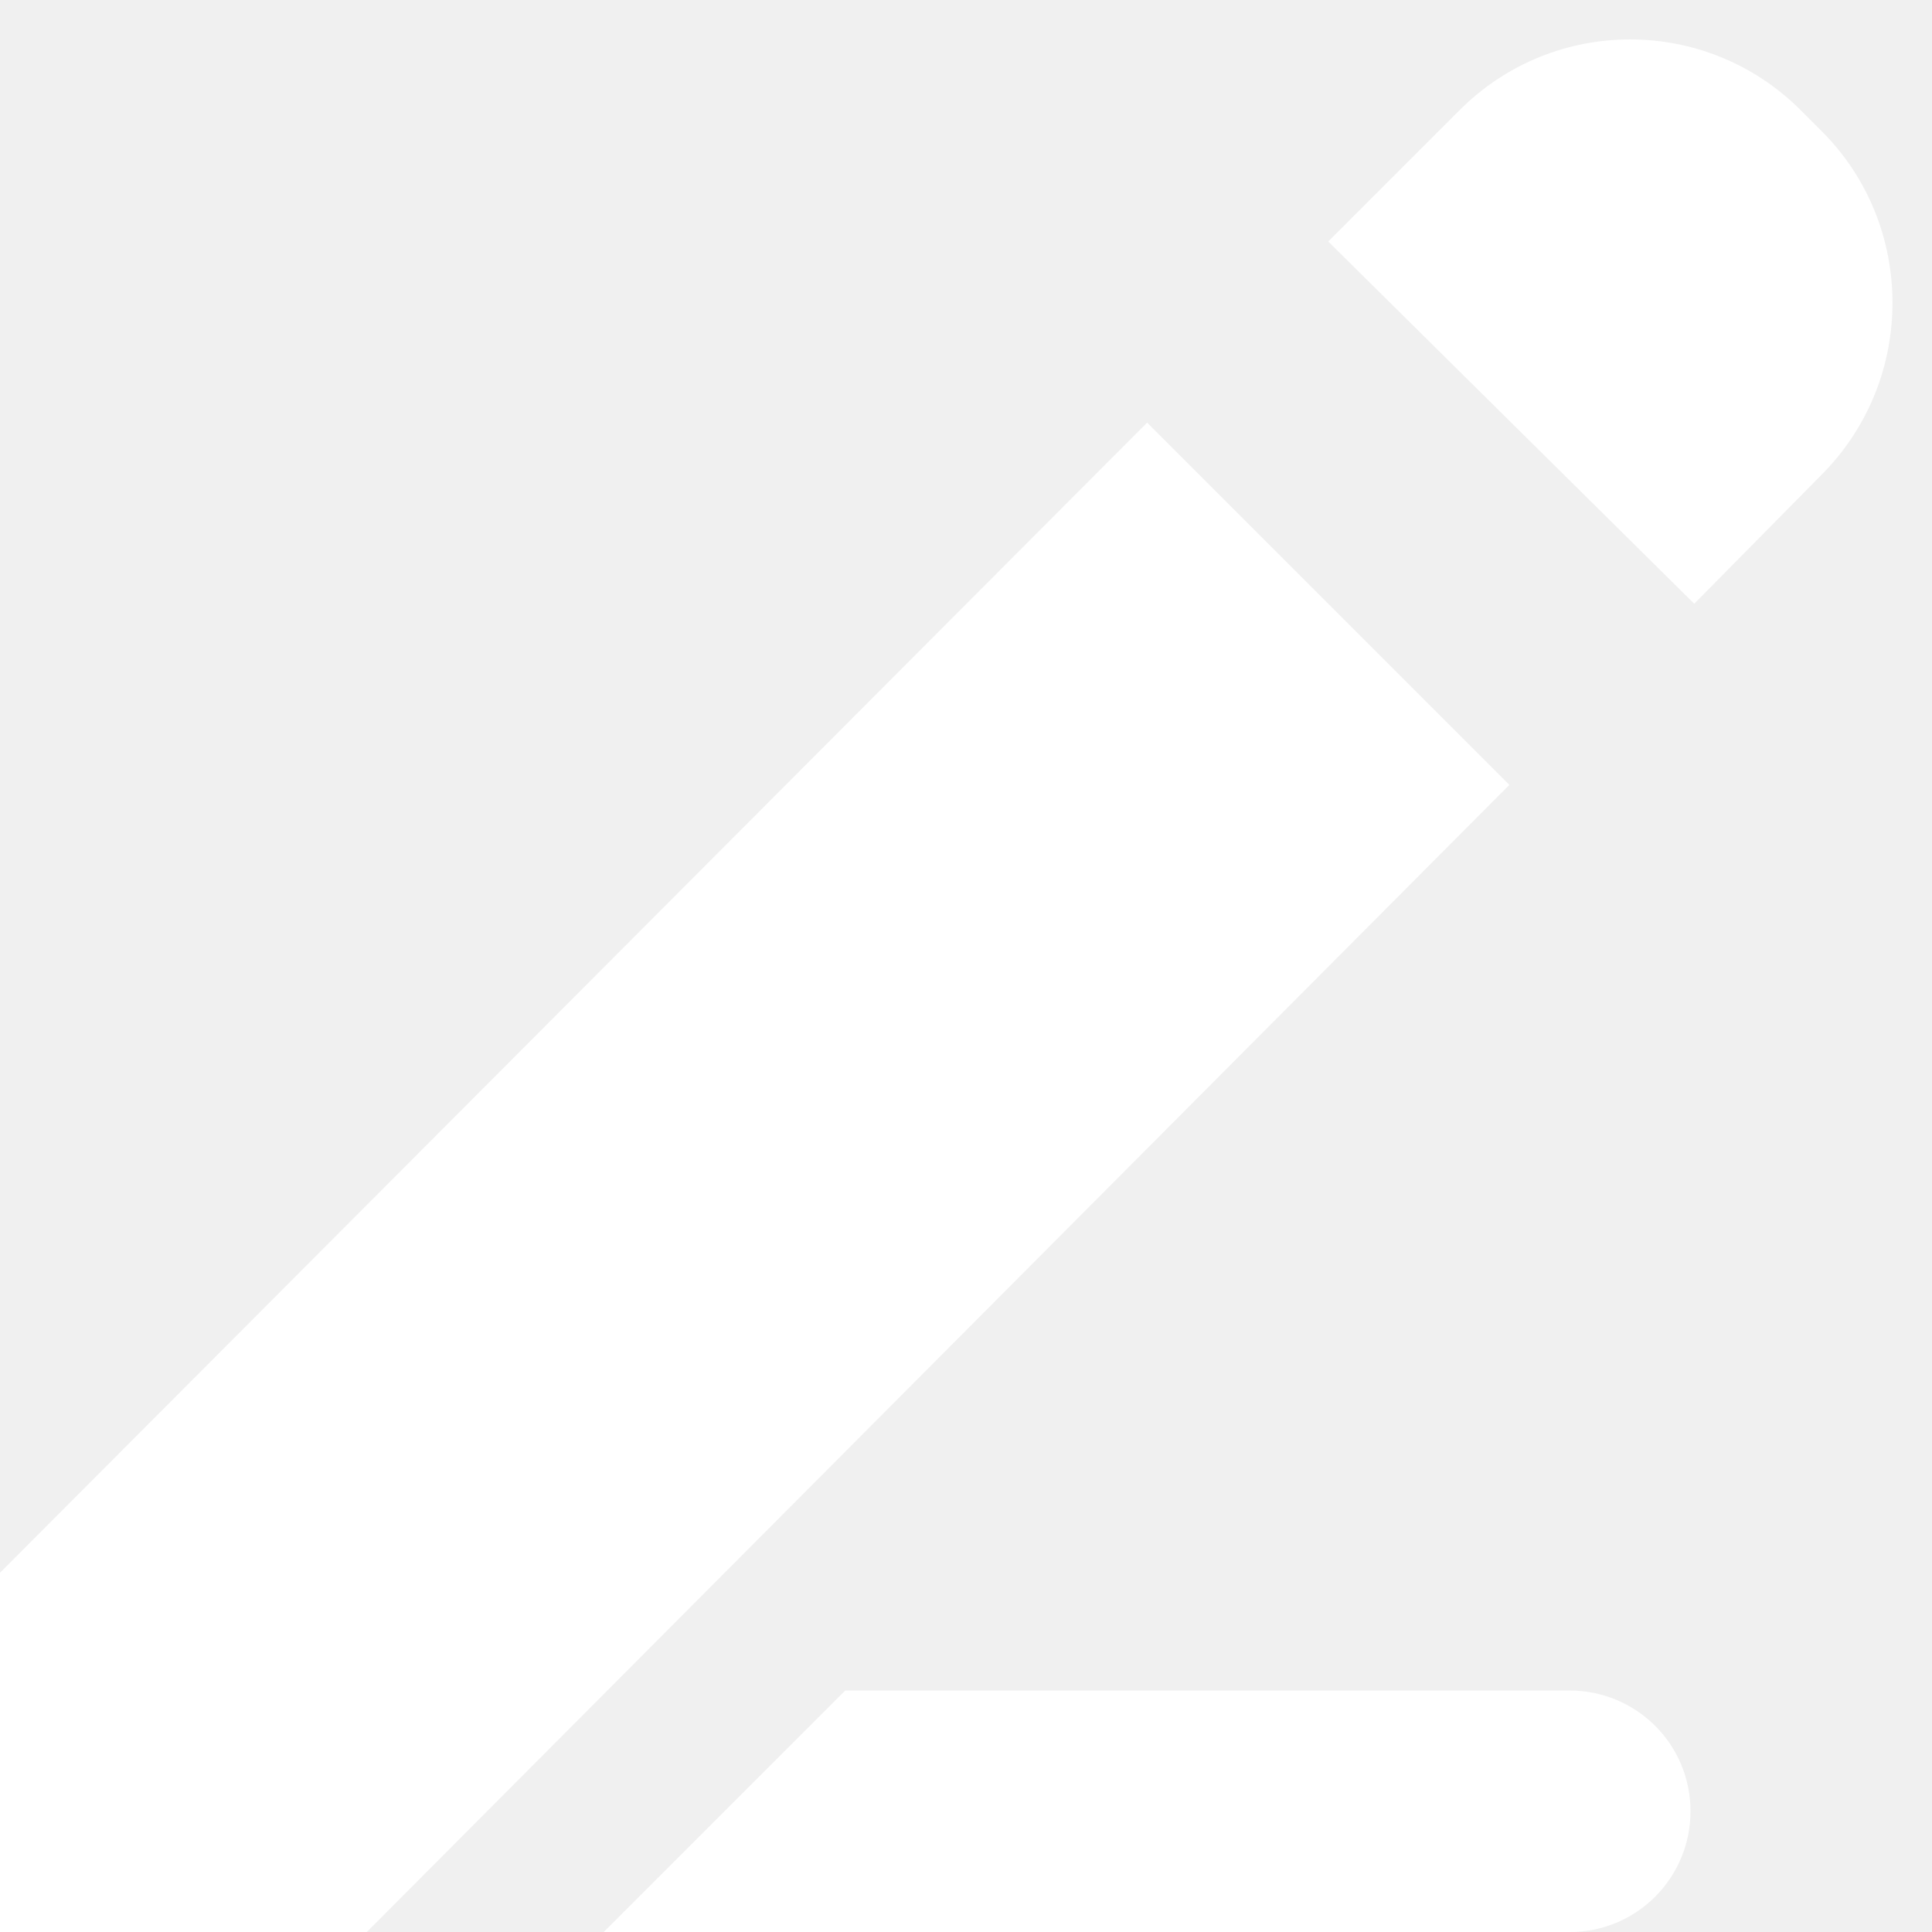
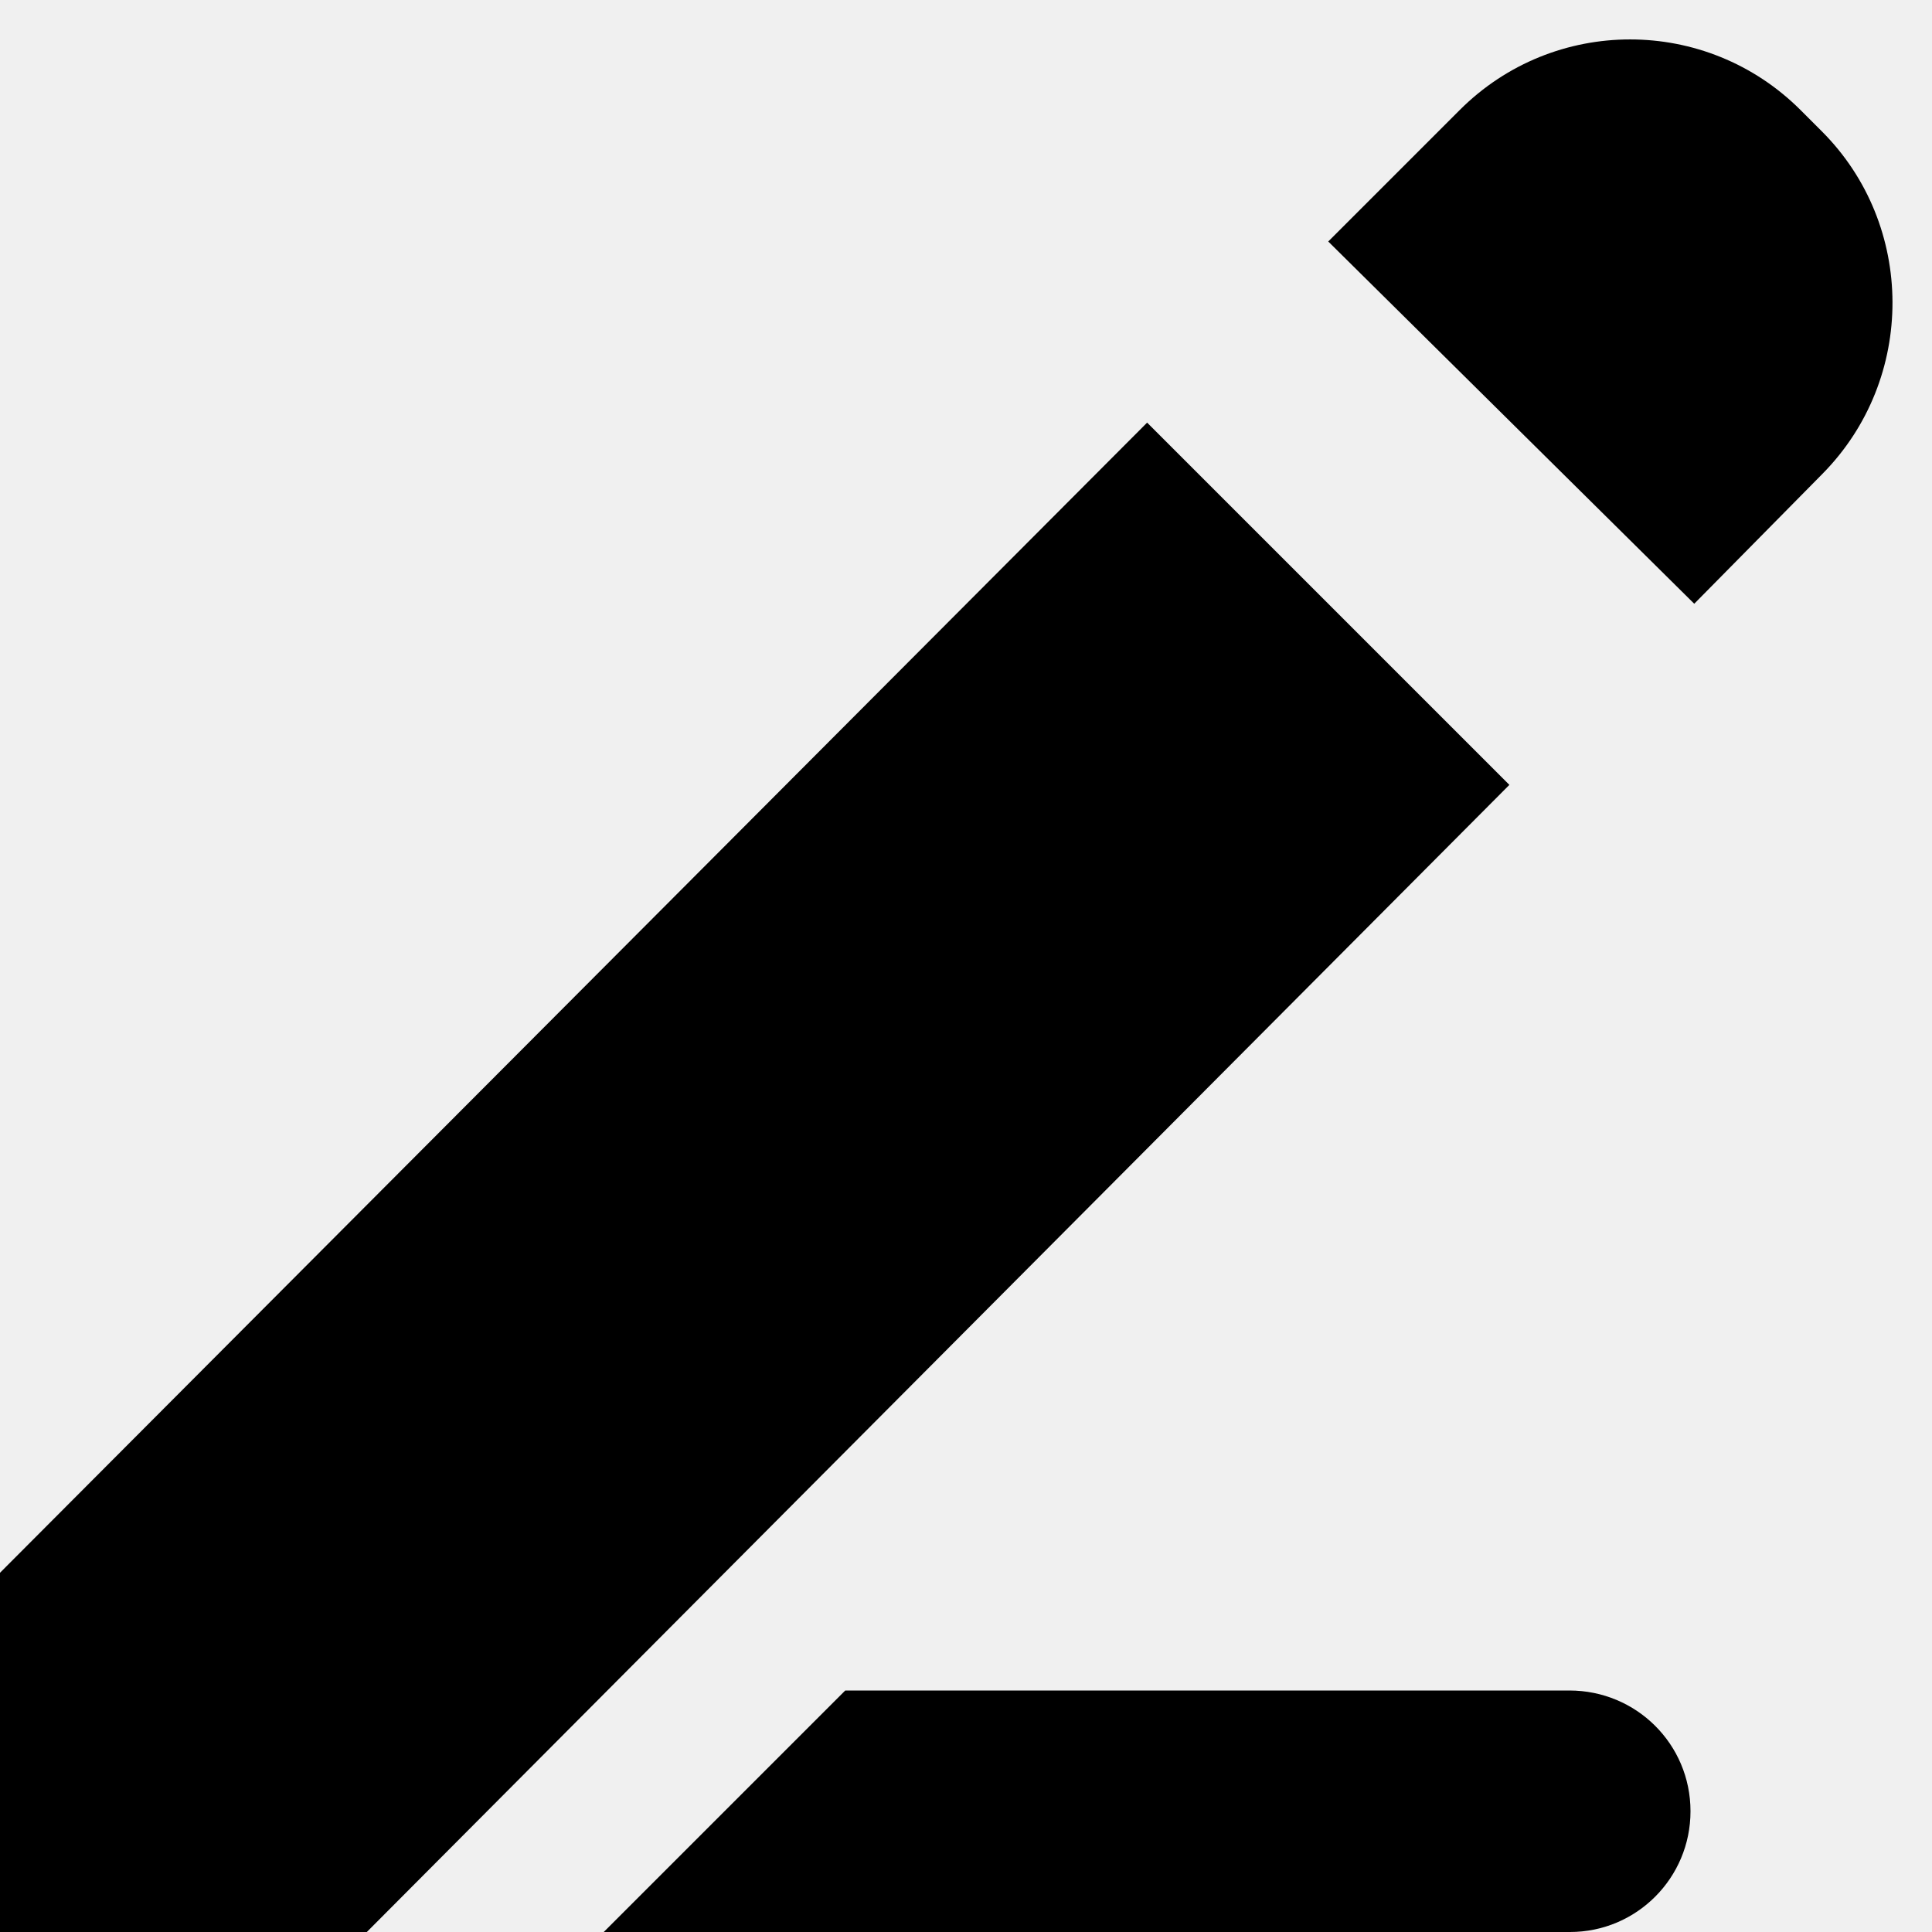
<svg xmlns="http://www.w3.org/2000/svg" width="16" height="16" viewBox="0 0 16 16">
-   <path fill="#fff" fill-rule="evenodd" d="M201.5,99.5 L192,109.025 L192,112 L195.038,112 L204.5,102.5 L201.5,99.5 Z M206.912,96.912 C206.132,96.132 204.869,96.131 204.089,96.911 L203,98 L206.031,101 L207.092,99.925 C207.87,99.138 207.864,97.864 207.088,97.088 L206.912,96.912 Z M199,110 L204.997,110 C205.551,110 206,110.444 206,111 C206,111.552 205.554,112 205.002,112 L197,112 L199,110 Z" transform="translate(-192 -96)" />
+   <path fill-rule="evenodd" d="M201.5,99.5 L192,109.025 L192,112 L195.038,112 L204.5,102.5 L201.5,99.5 Z M206.912,96.912 C206.132,96.132 204.869,96.131 204.089,96.911 L203,98 L206.031,101 L207.092,99.925 C207.87,99.138 207.864,97.864 207.088,97.088 L206.912,96.912 Z M199,110 L204.997,110 C205.551,110 206,110.444 206,111 C206,111.552 205.554,112 205.002,112 L197,112 L199,110 Z" transform="translate(-192 -96)" />
</svg>
